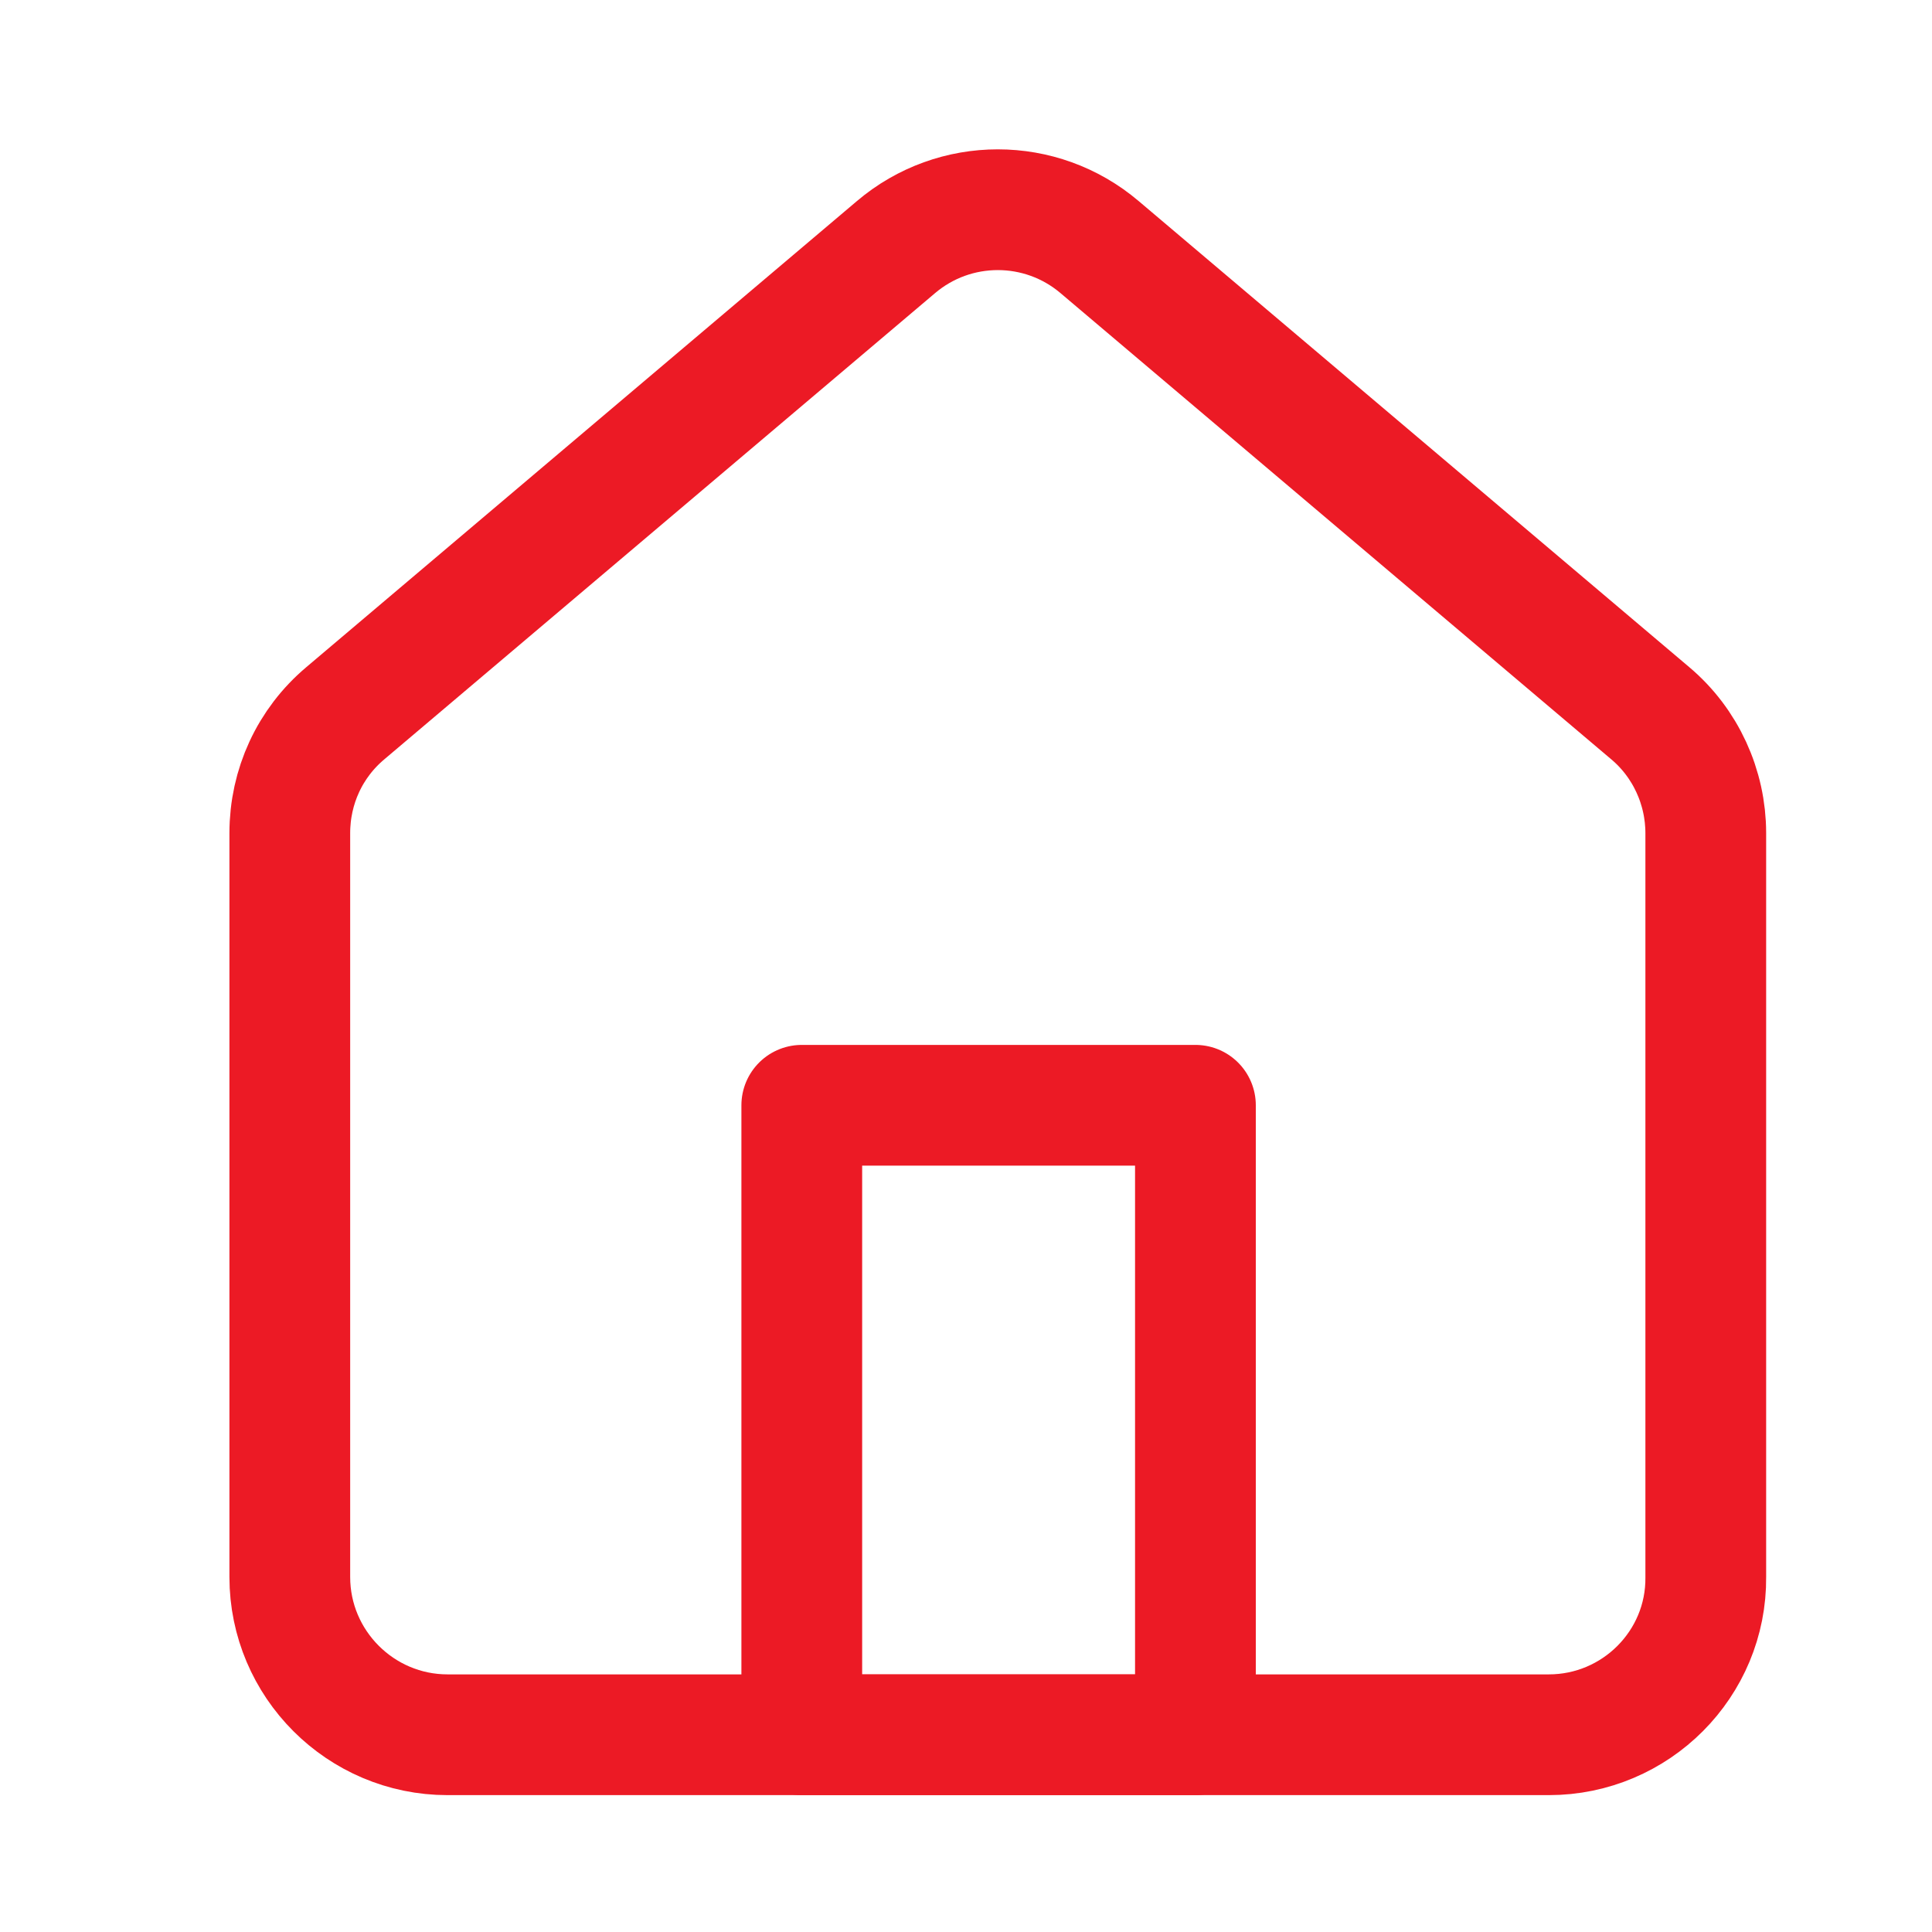
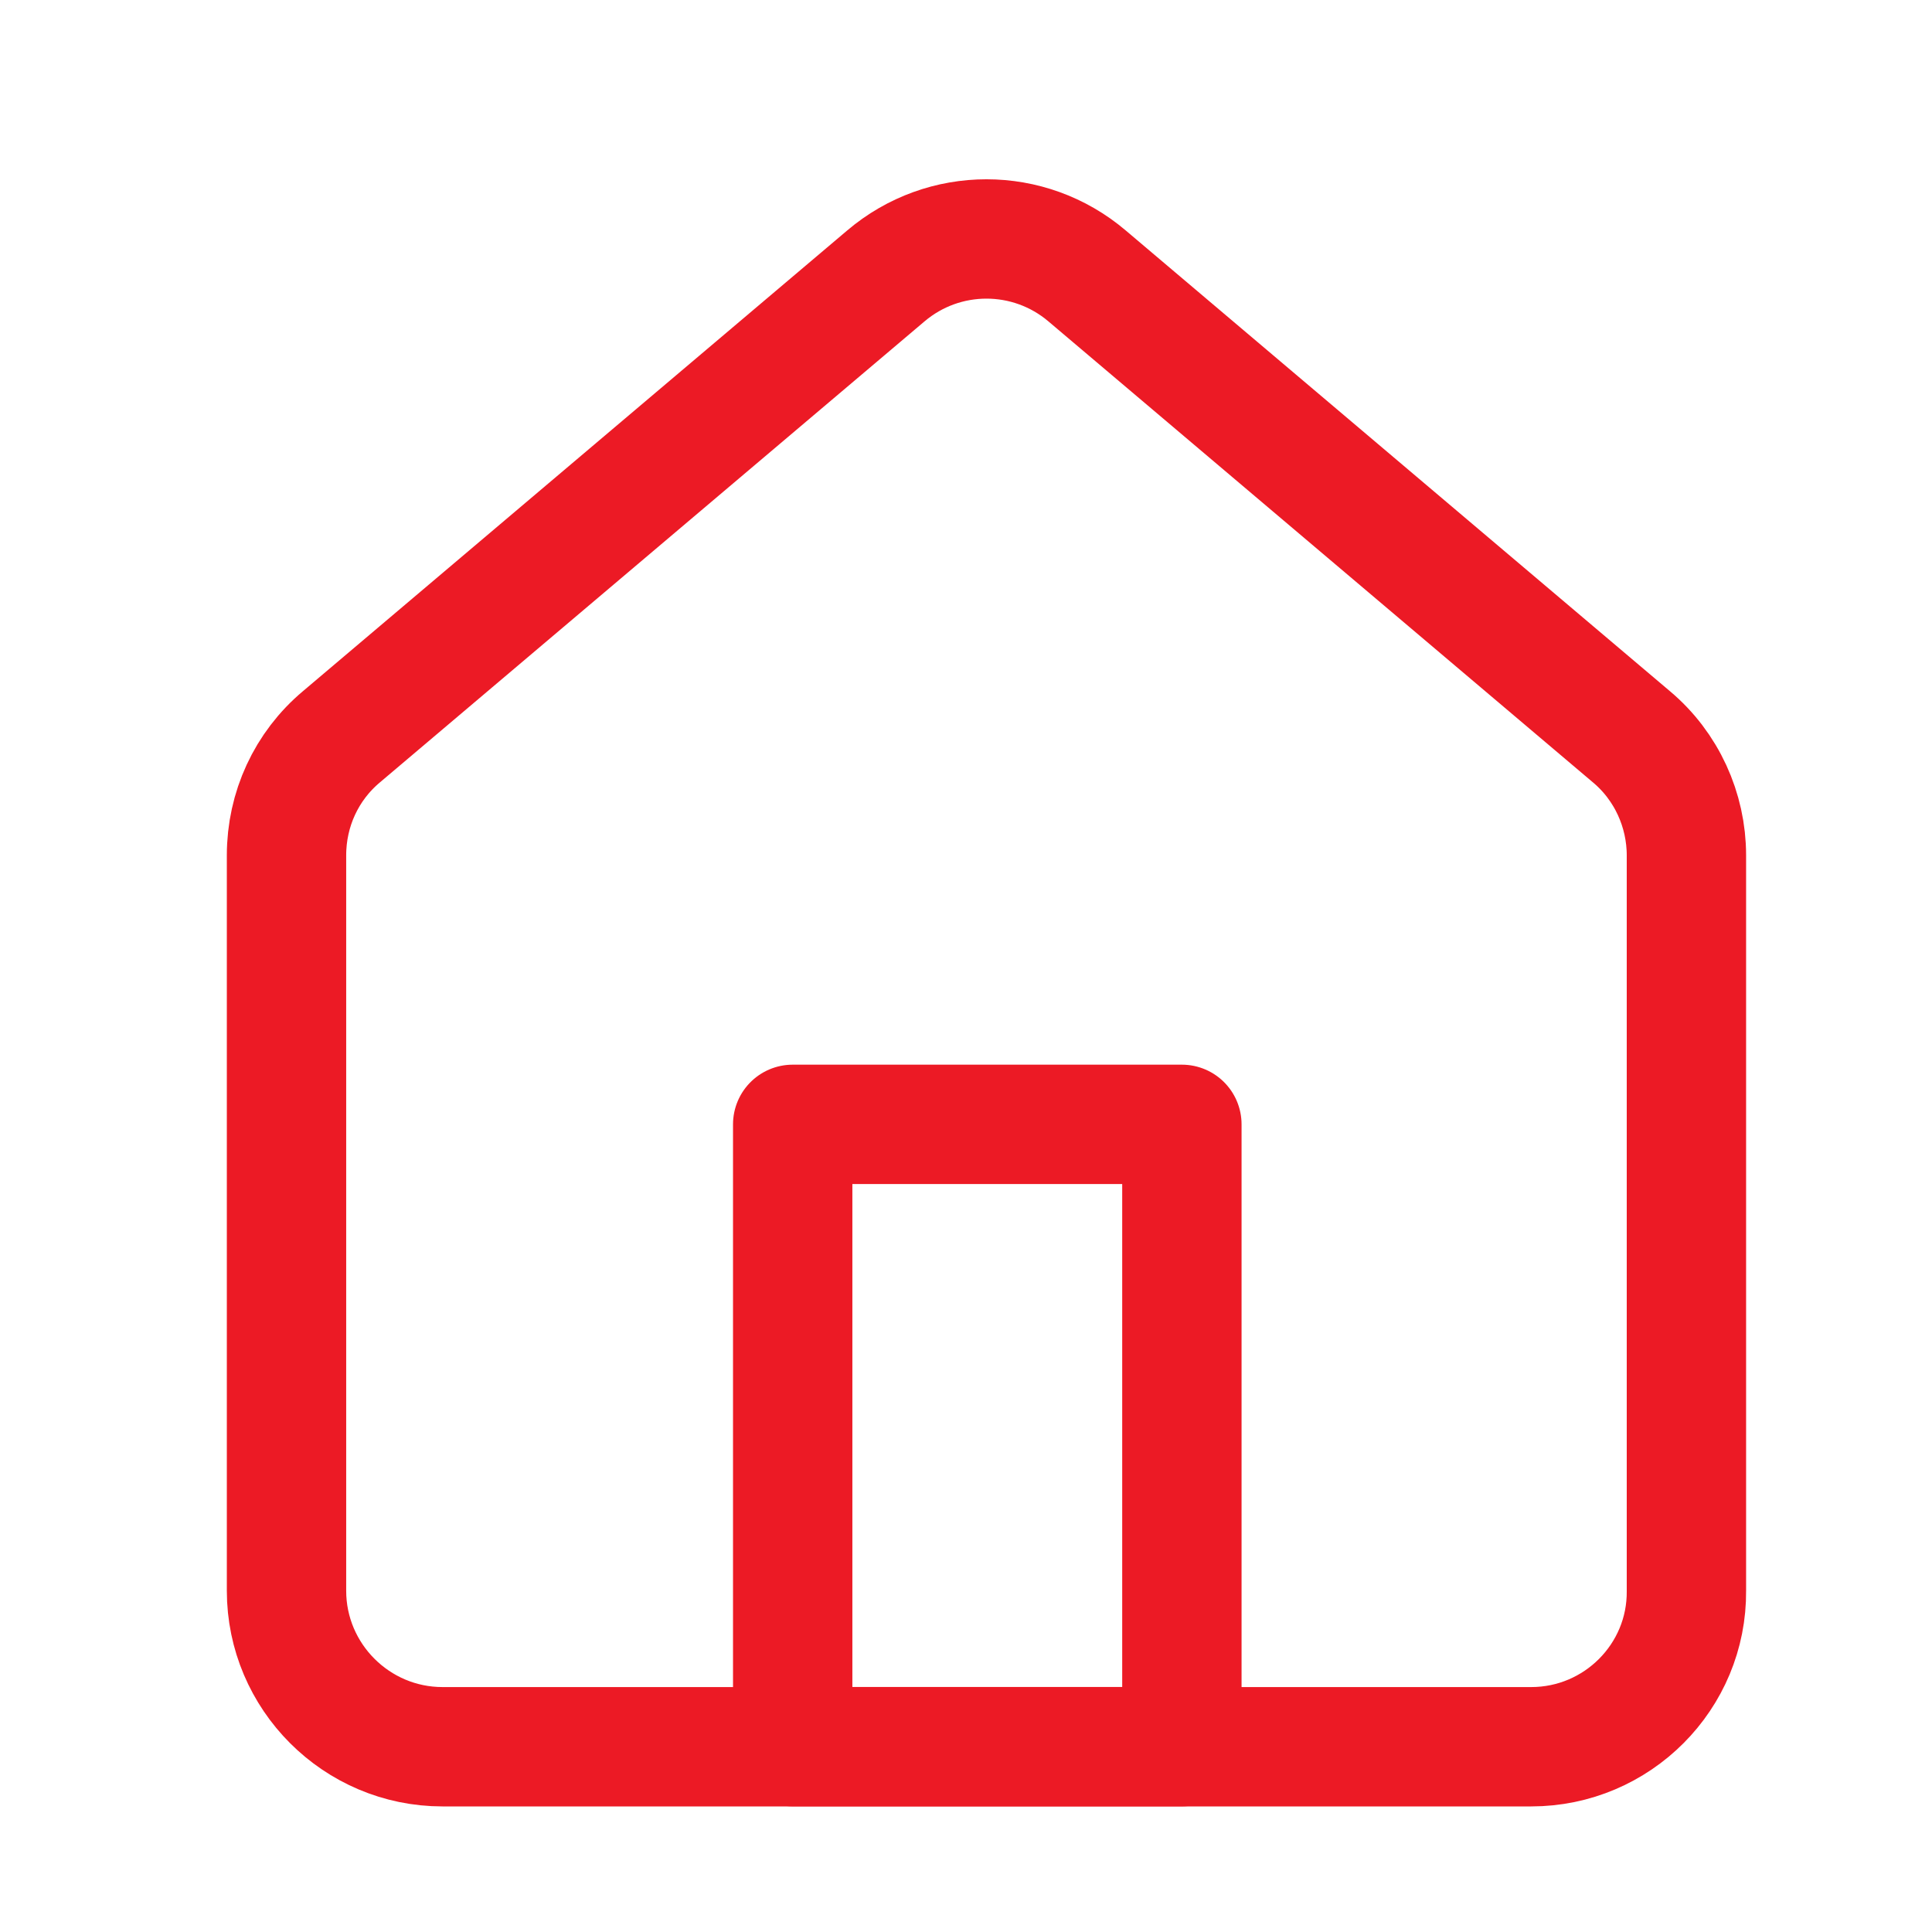
- <svg xmlns="http://www.w3.org/2000/svg" width="32" height="32" viewBox="0 0 32 32" fill="none">
-   <path d="M25.653 28.733H7.413C5.973 28.733 4.8 27.56 4.8 26.12V13.8C4.8 13.027 5.133 12.307 5.72 11.813L14.84 4.093C15.813 3.267 17.24 3.267 18.213 4.093L27.333 11.813C27.92 12.307 28.253 13.04 28.253 13.8V26.12C28.267 27.56 27.093 28.733 25.653 28.733Z" stroke="#EC1A25" stroke-width="2" stroke-miterlimit="10" stroke-linecap="round" stroke-linejoin="round" />
-   <path d="M19.8 18.307H13.28V28.733H19.8V18.307Z" stroke="#EC1A25" stroke-width="2" stroke-miterlimit="10" stroke-linecap="round" stroke-linejoin="round" />
+ <svg xmlns="http://www.w3.org/2000/svg" width="27" height="27" viewBox="0 0 27 27" fill="none">
+   <path d="M21.399 24.411H6.184C4.983 24.411 4.004 23.432 4.004 22.231V11.954C4.004 11.309 4.282 10.708 4.771 10.297L12.379 3.857C13.191 3.167 14.381 3.167 15.193 3.857L22.8 10.297C23.29 10.708 23.568 11.32 23.568 11.954V22.231C23.579 23.432 22.6 24.411 21.399 24.411Z" stroke="#EC1A25" stroke-width="1.668" stroke-miterlimit="10" stroke-linecap="round" stroke-linejoin="round" />
+   <path d="M16.517 15.713H11.078V24.41H16.517V15.713Z" stroke="#EC1A25" stroke-width="1.668" stroke-miterlimit="10" stroke-linecap="round" stroke-linejoin="round" />
</svg>
